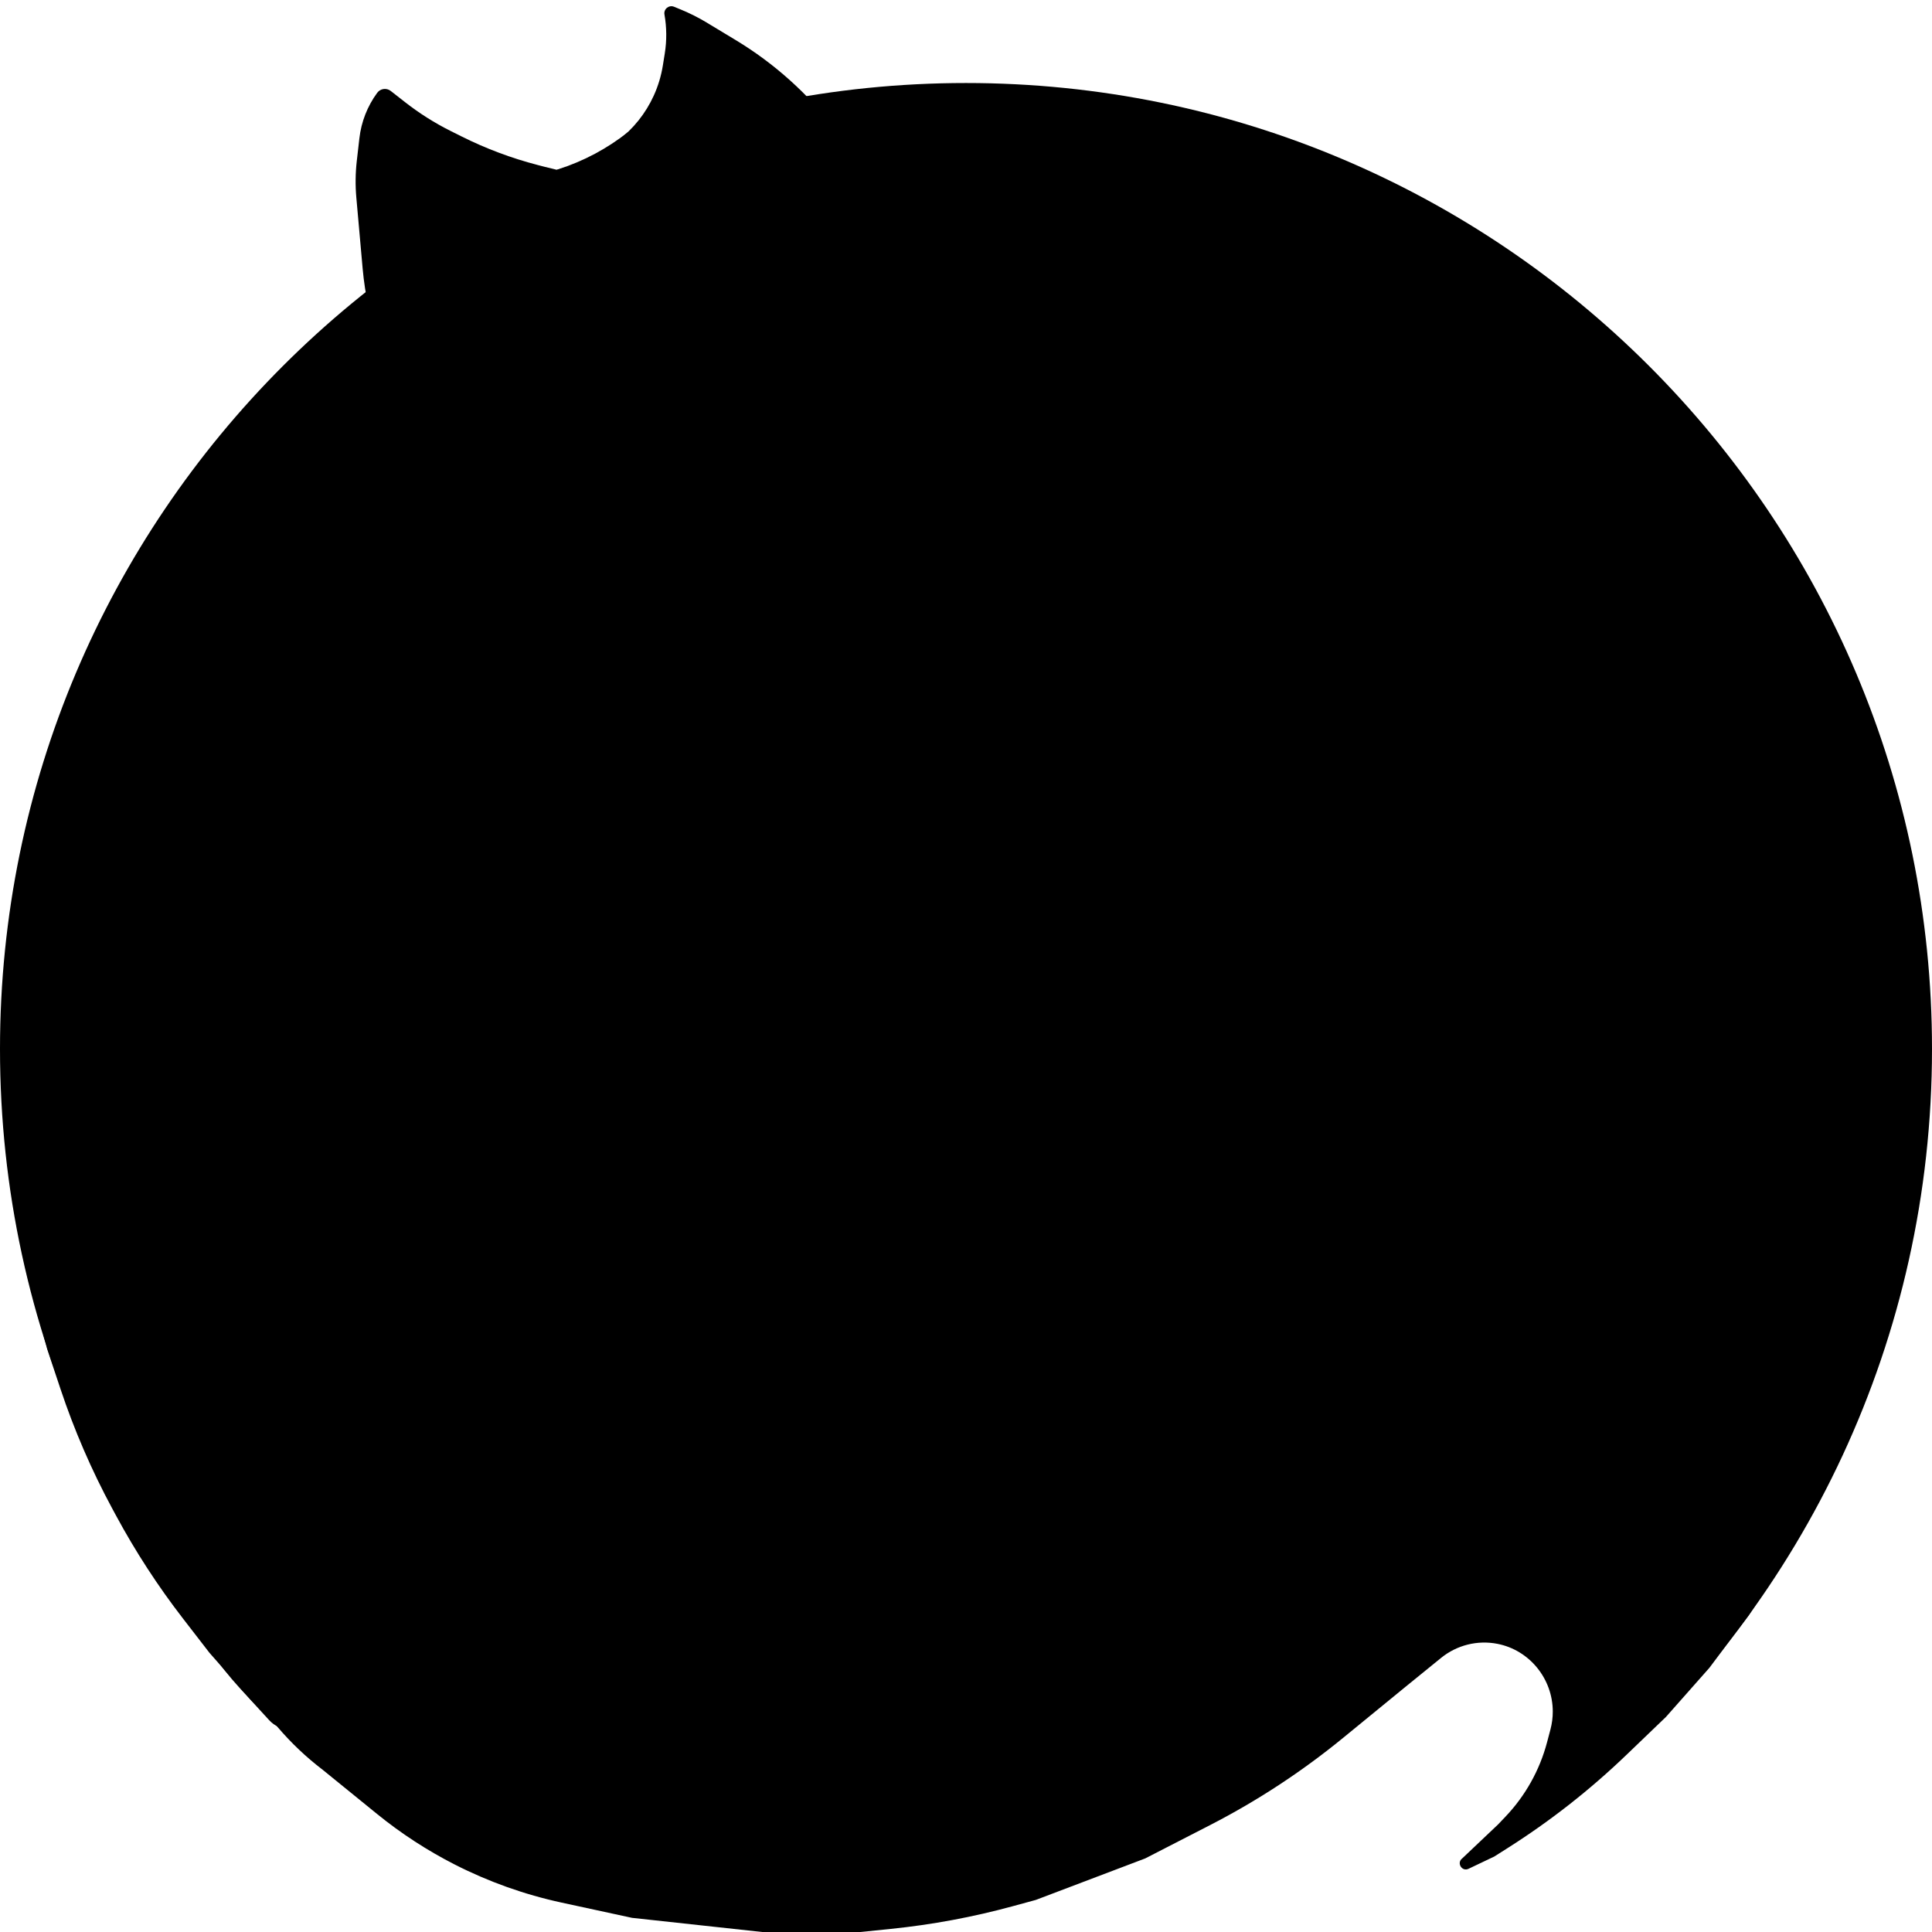
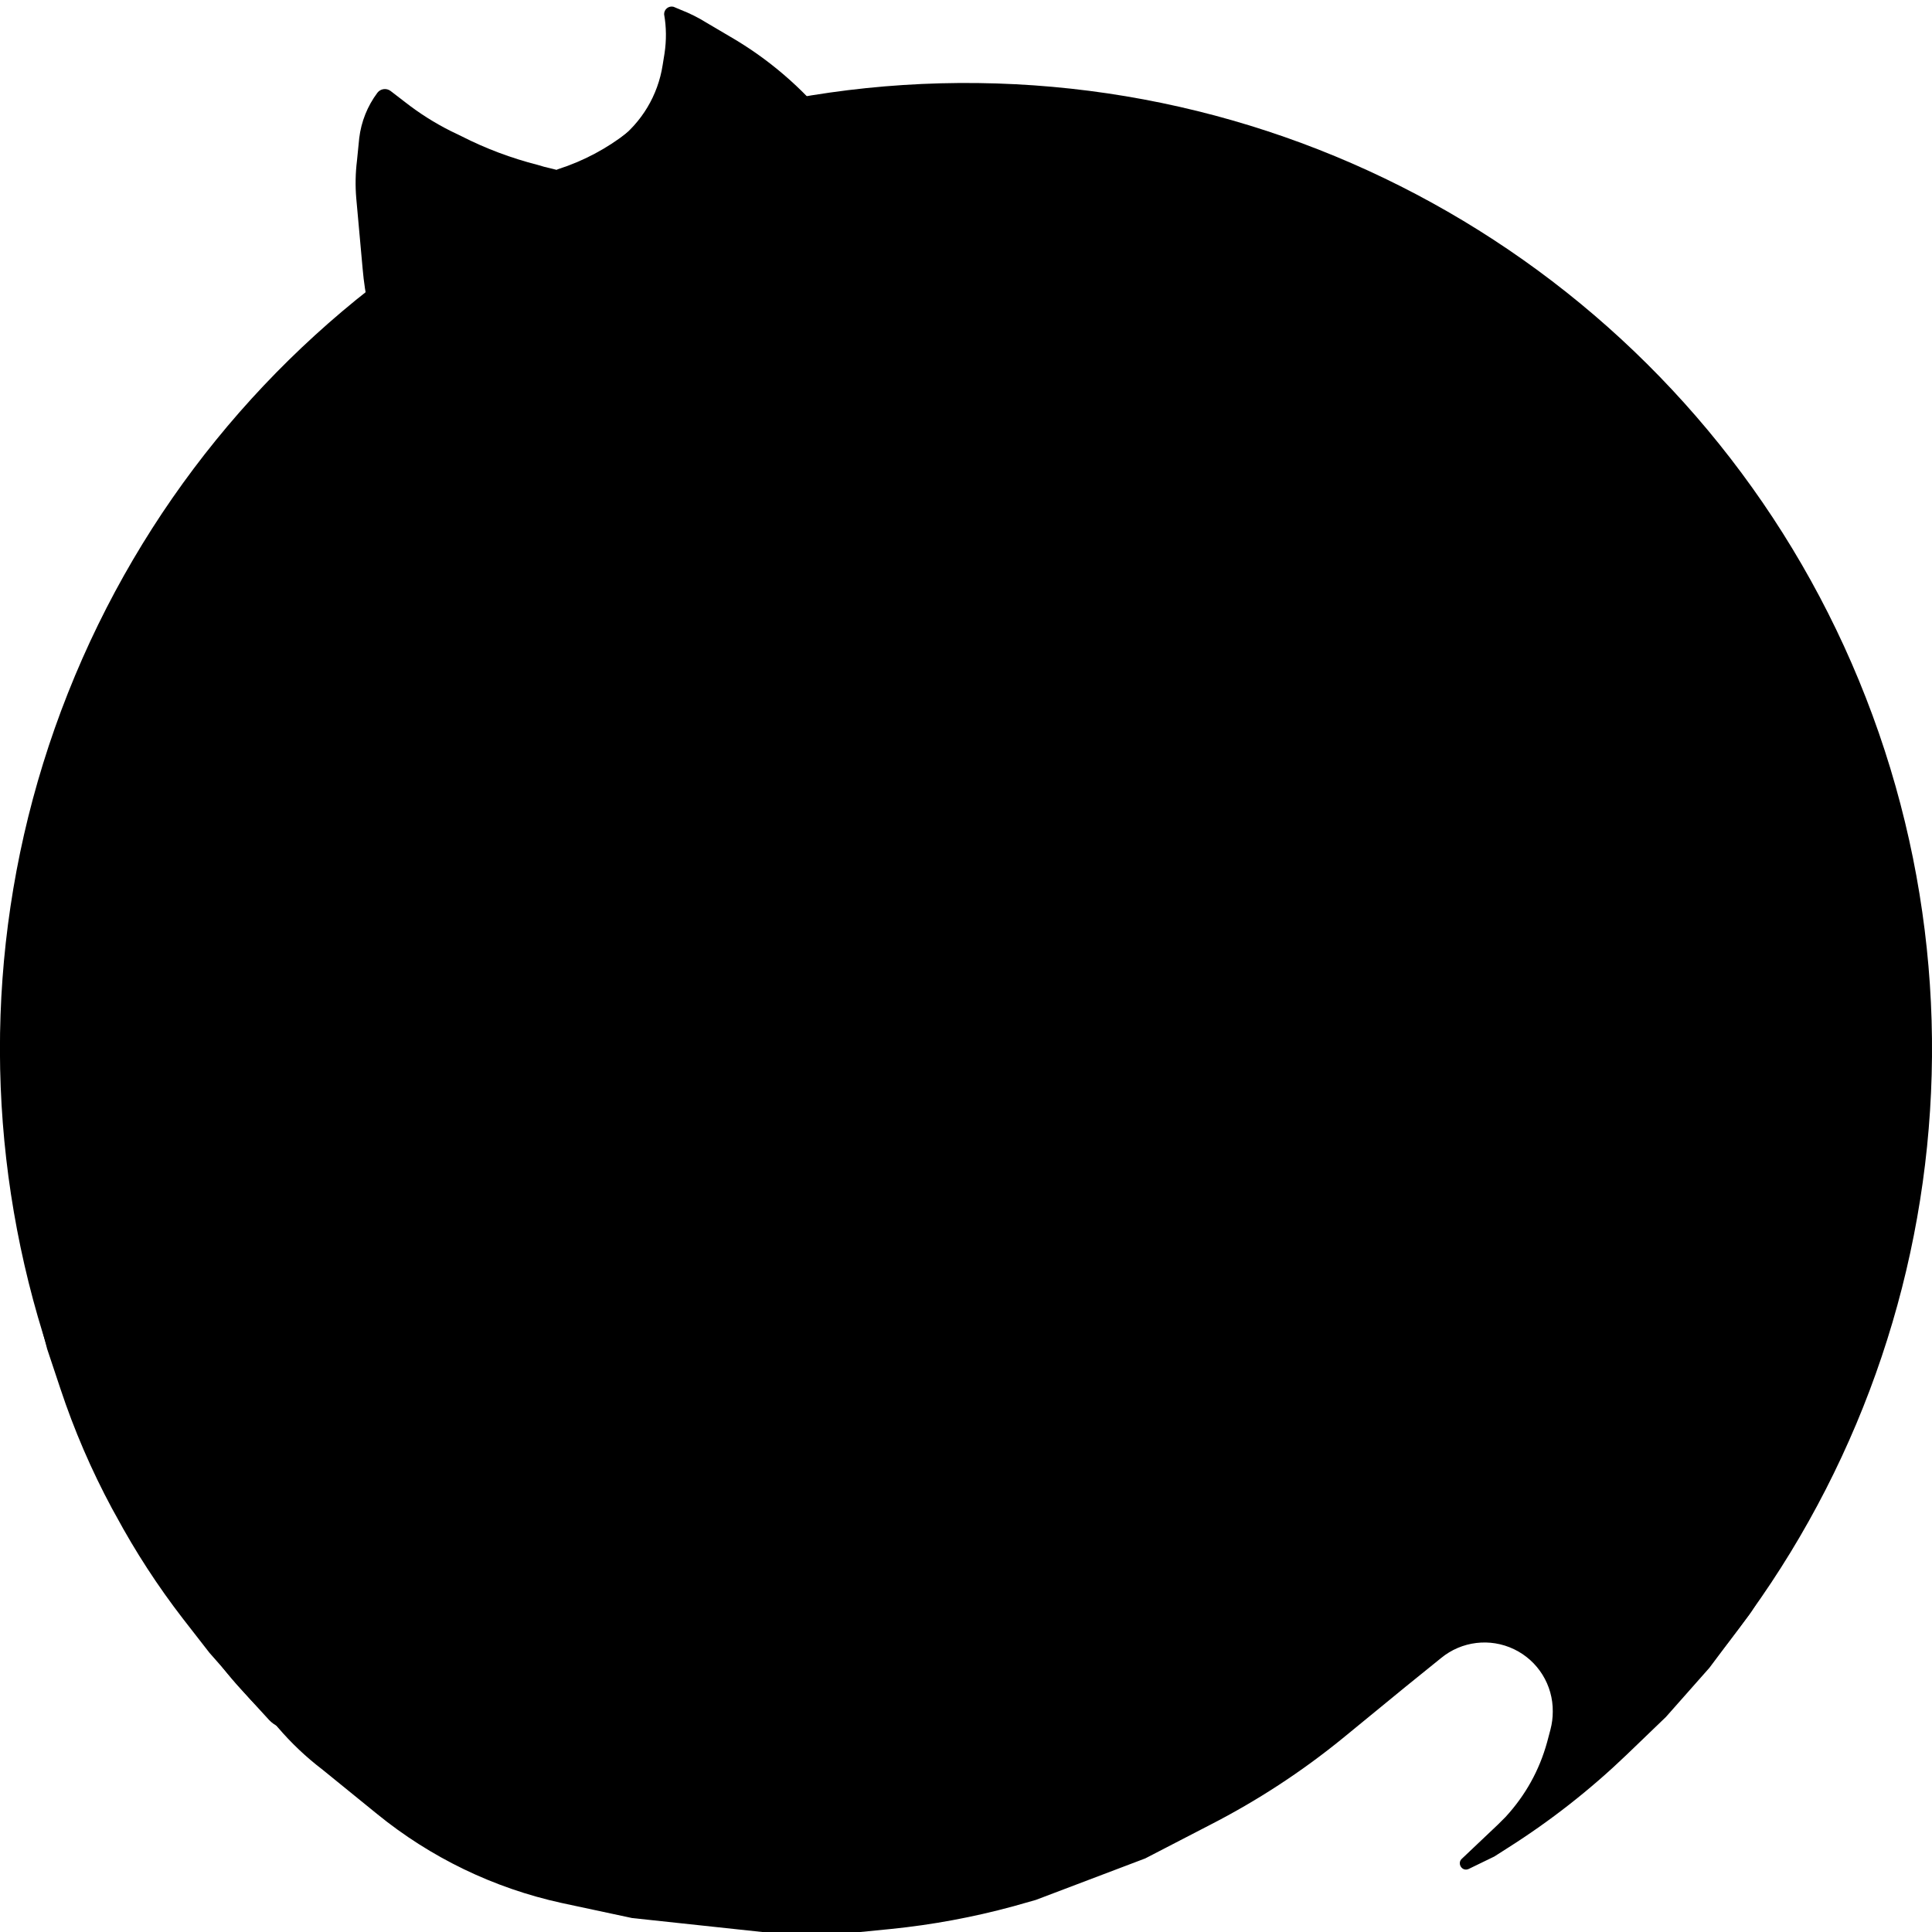
- <svg xmlns="http://www.w3.org/2000/svg" viewBox="0 0 512 512" fill="currentColor">
-   <path fill-rule="evenodd" clip-rule="evenodd" d="M424.404 470.816C478.089 423.889 512 354.905 512 278C512 136.615 397.385 22 256 22C114.615 22 0 136.615 0 278C0 352.658 31.958 419.851 82.941 466.646L83.177 465L419.144 355L424.404 470.816Z" />
-   <path d="M189.915 52.741L144.5 46L151.303 43.907C155.402 42.645 159.248 40.672 162.662 38.077L163.73 37.265C167.845 34.138 171.12 30.036 173.259 25.33C174.414 22.788 175.224 20.103 175.665 17.345L176.173 14.17C176.72 10.747 176.692 7.257 176.09 3.844C175.834 2.394 177.279 1.232 178.64 1.793L180.498 2.558C182.829 3.518 185.084 4.654 187.242 5.957L194.965 10.62C205.229 16.817 214.226 24.902 221.48 34.448L226.616 41.205C228.529 43.723 230.783 45.962 233.313 47.86C236.088 49.941 239.164 51.587 242.435 52.742L246 54L227.274 54.749C214.785 55.249 202.278 54.576 189.915 52.741Z" />
-   <path d="M178.321 93.006L191.79 68.384C191.922 68.143 191.93 67.853 191.812 67.604L187.22 57.936C184.337 51.867 178.219 48 171.5 48L170.23 47.956C161.437 47.653 152.704 46.383 144.188 44.169L142.504 43.731C135.521 41.915 128.746 39.373 122.293 36.146L119.446 34.723C115.159 32.58 111.099 30.012 107.325 27.058L103.55 24.104C102.428 23.227 100.803 23.451 99.961 24.599C97.365 28.138 95.738 32.294 95.24 36.654L94.553 42.657C94.185 45.877 94.145 49.127 94.432 52.355L96.103 71.159C97.347 85.15 102.175 98.584 110.123 110.165L111.825 112.645C114.267 116.203 117.113 119.466 120.306 122.369C120.756 122.778 121.329 123.03 121.936 123.084C145.029 125.156 167.194 113.348 178.321 93.006Z" />
-   <path d="M127.378 123.538L143.376 116.613C150.438 113.557 152.588 104.577 147.676 98.653C143.683 93.838 136.58 93.08 131.661 96.945L127.867 99.926C126.958 100.64 126.127 101.448 125.387 102.336L116.263 113.284C114.982 114.822 115.084 117.084 116.5 118.5L119.318 121.721C119.77 122.237 120.296 122.685 120.878 123.049C122.833 124.271 125.263 124.453 127.378 123.538Z" />
-   <path d="M147.988 44.844L147.5 45L148.962 45.465C155.294 47.48 161.861 48.66 168.498 48.976C168.83 48.992 169.163 48.953 169.483 48.862L172.5 48L174 47.5L164.419 45.417C163.158 45.143 161.982 44.569 160.991 43.743C160.218 43.098 160.223 41.908 161.002 41.271L162.423 40.108C164.12 38.72 165.493 36.976 166.444 35C160.934 39.364 154.682 42.699 147.988 44.844Z" />
-   <path d="M202.776 219.428L72.29 452.693C71.643 453.851 70.069 454.069 69.131 453.131L66.5 450.5L55.5 438L48.489 428.927C41.841 420.323 35.905 411.192 30.741 401.624L29.743 399.775C24.258 389.611 19.663 378.991 16.011 368.034L12.5 357.5C7.225 338.379 6.014 318.365 8.946 298.747L9.07 297.919C10.354 289.323 12.403 280.86 15.194 272.629L21 255.5L25.333 246.385C32.054 232.249 41.319 219.472 52.667 208.691L58.172 203.462C69.553 192.65 83.394 184.769 98.5 180.5C94.967 181.498 91.361 182.216 87.715 182.647L80.5 183.5L75 184L69 185L63 185.561L59 186L56.119 186.18C55.193 186.238 54.758 185.057 55.5 184.5L55.5 184.5L59.527 182.57C72.507 176.351 83.177 166.172 90 153.5L94.448 146.562C99.751 138.288 106.807 131.28 115.116 126.032L116.833 124.948C119.935 122.989 123.246 121.384 126.705 120.163L142.446 114.607C145.348 113.583 147.69 111.39 148.903 108.561L149.143 108C149.705 106.687 149.932 105.255 149.803 103.833C149.608 101.689 148.616 99.697 147.023 98.249L144.256 95.733C144.086 95.578 143.93 95.407 143.792 95.223L126 71.5L111.803 51.931C108.994 48.059 107.359 43.46 107.094 38.683C107.051 37.926 107.836 37.401 108.52 37.73L123.881 45.103C137.174 51.483 152.33 52.825 166.537 48.879C169.84 47.961 173.214 47.324 176.624 46.974L183.675 46.251C201.406 44.433 219.32 45.905 236.516 50.595L238 51L254.798 57.047C275.869 64.633 292.567 81.057 300.5 102L304.022 115.734C305.004 119.567 306.392 123.285 308.162 126.824C312.321 135.142 318.495 142.289 326.121 147.613L335.084 153.87C339.023 156.62 343.157 159.078 347.453 161.227L367.289 171.145C368.178 171.589 368.444 172.732 367.843 173.523C362.372 180.721 355.148 186.395 346.859 190.005L335.371 195.008C330.797 197 326.081 198.65 321.262 199.945L312.822 202.212C300.992 205.39 288.796 207 276.546 207H256.333C252.148 207 248.001 206.213 244.108 204.679C228.581 198.562 210.923 204.863 202.776 219.428Z" />
-   <path d="M271.185 135.316L279.987 135.418C281.182 135.432 281.452 133.748 280.312 133.388C278.441 132.797 276.623 132.048 274.879 131.15L268.008 127.61C263.35 125.211 258.969 122.308 254.944 118.953L253.592 117.827C250.54 115.283 247.77 112.418 245.33 109.282L243.768 107.273C243.234 106.586 242.134 107.005 242.192 107.873C243.212 123.186 255.839 135.138 271.185 135.316Z" />
-   <path d="M82.223 456.395L231.313 323.4C245.367 310.863 257.58 296.403 267.59 280.45L268.5 279C273.404 269.192 275.497 258.217 274.547 247.293L273.24 232.258C272.436 223.009 268.618 214.28 262.373 207.41C262.131 207.144 261.81 206.961 261.457 206.889L237.5 202C220.117 196.752 201.688 195.995 183.933 199.8L183 200L169.06 203.259C128.405 212.763 92.574 236.685 68.212 270.592L67.597 271.447C60.885 280.789 55.182 290.817 50.586 301.362L49.765 303.245C38.154 329.881 34.241 359.238 38.468 387.985L39.851 397.387C41.275 407.07 44.193 416.474 48.501 425.262C52.48 433.379 57.601 440.883 63.709 447.547L71.318 455.847C74.191 458.981 79.05 459.225 82.223 456.395Z" />
-   <path d="M212.749 278.858L212.267 279.133C199.686 286.322 192.918 299.892 193.58 314.367C193.768 318.484 197.893 322.255 201.858 321.132L209.163 319.062C218.607 316.386 227.353 311.681 234.789 305.274L256 287L262.292 282.343C298.871 255.269 344.833 244.113 389.754 251.405C391.14 251.63 391.184 253.607 389.81 253.894L384.5 255L382.093 255.842C377.15 257.572 372.856 260.776 369.79 265.022C369.214 265.819 369.982 266.89 370.922 266.601L372.663 266.065C382.467 263.049 392.751 261.904 402.978 262.691L407 263C428.843 263.95 449.114 274.626 462.254 292.1L467.179 298.65C481.776 318.063 487.953 342.53 484.319 366.545L482.421 379.087C479.837 396.163 473.618 412.486 464.184 426.952L463.5 428L453 442L441.5 455L430.965 465.114C421.346 474.348 410.827 482.597 399.567 489.738L396 492L389.175 495.25C387.417 496.087 385.95 493.678 387.5 492.5L397 483.5L398.953 481.449C404.232 475.906 408.027 469.12 409.986 461.721L410.889 458.309C411.295 456.776 411.5 455.174 411.5 453.588C411.5 444.909 405.354 437.298 396.836 435.631C391.554 434.597 386.085 435.962 381.907 439.356L372.5 447L355.894 460.587C344.995 469.504 333.185 477.245 320.66 483.682L303.5 492.5L274.5 503.5L268.412 505.16C257.822 508.049 247.012 510.06 236.092 511.174L228 512H202L167.5 508.25L148.832 504.21C138.985 502.079 129.456 498.682 120.482 494.103C113.181 490.378 106.293 485.894 99.931 480.725L85.5 469C68.005 455.64 57.045 435.448 55.375 413.498L54.5 402L55.529 385.822C57.134 360.608 66.791 336.576 83.079 317.263C89.665 309.454 97.238 302.534 105.606 296.675L108.677 294.526C121.458 285.579 135.72 278.961 150.805 274.976L160.947 272.297C174.135 268.813 187.952 268.445 201.307 271.22L211.887 273.418C214.542 273.97 215.103 277.513 212.749 278.858Z" />
+ <svg xmlns="http://www.w3.org/2000/svg" fill="currentColor" viewBox="0 0 512 512">
+   <path fill-rule="evenodd" d="M424.4 470.8a256 256 0 1 0-341.5-4.2l.3-1.6 336-110z" clip-rule="evenodd" />
+   <path d="M190 52.7 144.4 46l6.8-2q6.2-2 11.4-6l1-.7a31 31 0 0 0 12-20l.5-3.1q.8-5.3-.1-10.4a2 2 0 0 1 2.5-2l1.9.8Q184 4 187.2 6l7.8 4.6a95 95 0 0 1 26.5 23.8l5.1 6.8a34 34 0 0 0 15.8 11.5L246 54l-18.7.7q-18.8.8-37.4-2" />
+   <path d="m178.3 93 13.5-24.6q.2-.4 0-.8l-4.6-9.7c-2.9-6-9-9.9-15.7-9.9h-1.3a120 120 0 0 1-26-3.8l-1.7-.5q-10.6-2.7-20.2-7.6l-2.9-1.4a72 72 0 0 1-12-7.6l-3.9-3a2.5 2.5 0 0 0-3.5.5 25 25 0 0 0-4.8 12l-.6 6a48 48 0 0 0-.2 9.8l1.7 18.8c1.2 14 6 27.4 14 39l1.7 2.4q3.7 5.4 8.5 9.8.7.6 1.6.7c23.1 2 45.3-9.8 56.4-30" />
+   <path d="m127.4 123.5 16-6.9A11.5 11.5 0 1 0 131.7 97l-3.8 3q-1.5 1-2.5 2.4l-9.1 11a4 4 0 0 0 .2 5.2l2.8 3.2a7 7 0 0 0 8 1.8M148 44.8l-.5.2 1.5.5a76 76 0 0 0 20.5 3.4l3-.9 1.5-.5-9.6-2a8 8 0 0 1-3.4-1.8c-.8-.6-.8-1.8 0-2.4l1.4-1.2a15 15 0 0 0 4-5.1 59 59 0 0 1-18.4 9.8" />
+   <path d="M202.8 219.4 72.3 452.7a2 2 0 0 1-3.2.4l-2.6-2.6-11-12.5-7-9a200 200 0 0 1-17.8-27.4l-1-1.8A200 200 0 0 1 16 368l-3.5-10.5a142 142 0 0 1-3.6-58.8l.2-.8a146 146 0 0 1 6-25.3l5.9-17.1 4.3-9.1q10.2-21.5 27.4-37.7l5.5-5.2a97 97 0 0 1 40.3-23q-5.2 1.5-10.8 2.1l-7.2.9-5.5.5-6 1-6 .6-4 .4-2.9.2c-1 0-1.3-1.1-.6-1.7l4-2a68 68 0 0 0 30.5-29l4.4-7a67 67 0 0 1 20.7-20.5l1.7-1a49 49 0 0 1 10-4.8l15.6-5.6a11 11 0 0 0 6.5-6l.2-.6a9 9 0 0 0-2-9.8l-2.8-2.5-.5-.5L126 71.5l-14.2-19.6a25 25 0 0 1-4.7-13.2 1 1 0 0 1 1.4-1l15.4 7.4a61 61 0 0 0 42.6 3.8 61 61 0 0 1 10.1-2l7-.6q26.9-2.8 53 4.3l1.4.4 16.8 6c21 7.6 37.8 24 45.7 45l3.5 13.7a56 56 0 0 0 22.1 32l9 6.2q5.9 4.1 12.4 7.3l19.8 10c.9.4 1.1 1.5.5 2.3a53 53 0 0 1-21 16.5l-11.4 5a101 101 0 0 1-14.1 5l-8.5 2.2Q295 207 276.5 207h-20.2q-6.3 0-12.2-2.3a33.4 33.4 0 0 0-41.3 14.7" />
+   <path d="m271.2 135.3 8.8.1c1.2 0 1.5-1.7.3-2q-2.9-1-5.4-2.2l-6.9-3.6q-7-3.6-13-8.6l-1.4-1.2q-4.5-3.8-8.3-8.5l-1.5-2a.9.9 0 0 0-1.6.6 29.4 29.4 0 0 0 29 27.4m-189 321.1 149.1-133a200 200 0 0 0 36.3-43l.9-1.4a59 59 0 0 0 6-31.7l-1.3-15c-.8-9.3-4.6-18-10.8-24.9q-.4-.4-1-.5l-23.9-4.9c-17.4-5.2-35.8-6-53.6-2.2l-.9.2-14 3.3a173 173 0 0 0-100.8 67.3l-.6.8a163 163 0 0 0-17 30l-.8 1.8A156 156 0 0 0 38.5 388l1.4 9.4a95 95 0 0 0 23.8 50.1l7.6 8.3a8 8 0 0 0 11 .6" />
+   <path d="m212.7 278.9-.4.2a38 38 0 0 0-18.7 35.3c.2 4 4.3 7.9 8.3 6.7l7.3-2a67 67 0 0 0 25.6-13.8L256 287l6.3-4.7a169 169 0 0 1 127.5-30.9c1.3.2 1.4 2.2 0 2.5l-5.3 1.1-2.4.8q-7.6 2.8-12.3 9.2a1 1 0 0 0 1.1 1.6l1.8-.5q14.8-4.6 30.3-3.4l4 .3a73 73 0 0 1 55.3 29.1l4.9 6.5a91 91 0 0 1 17.1 68l-1.9 12.5c-2.6 17-8.8 33.4-18.2 47.9l-.7 1-10.5 14-11.5 13-10.5 10.1a200 200 0 0 1-31.4 24.6L396 492l-6.8 3.3c-1.8.8-3.2-1.6-1.7-2.8l9.5-9 2-2q7.9-8.6 11-19.8l.9-3.4q.6-2.3.6-4.7a18.1 18.1 0 0 0-29.6-14.2l-9.4 7.6-16.6 13.6a200 200 0 0 1-35.2 23l-17.2 8.9-29 11-6 1.7a200 200 0 0 1-32.4 6l-8.1.8h-26l-34.5-3.7-18.7-4a117 117 0 0 1-48.9-23.6L85.5 469a77 77 0 0 1-30.1-55.5l-.9-11.5 1-16.2a118 118 0 0 1 50.1-89.1l3-2.2q19.5-13.5 42.2-19.5l10.1-2.7a88 88 0 0 1 40.4-1l10.6 2.1a3 3 0 0 1 .8 5.5" />
</svg>
